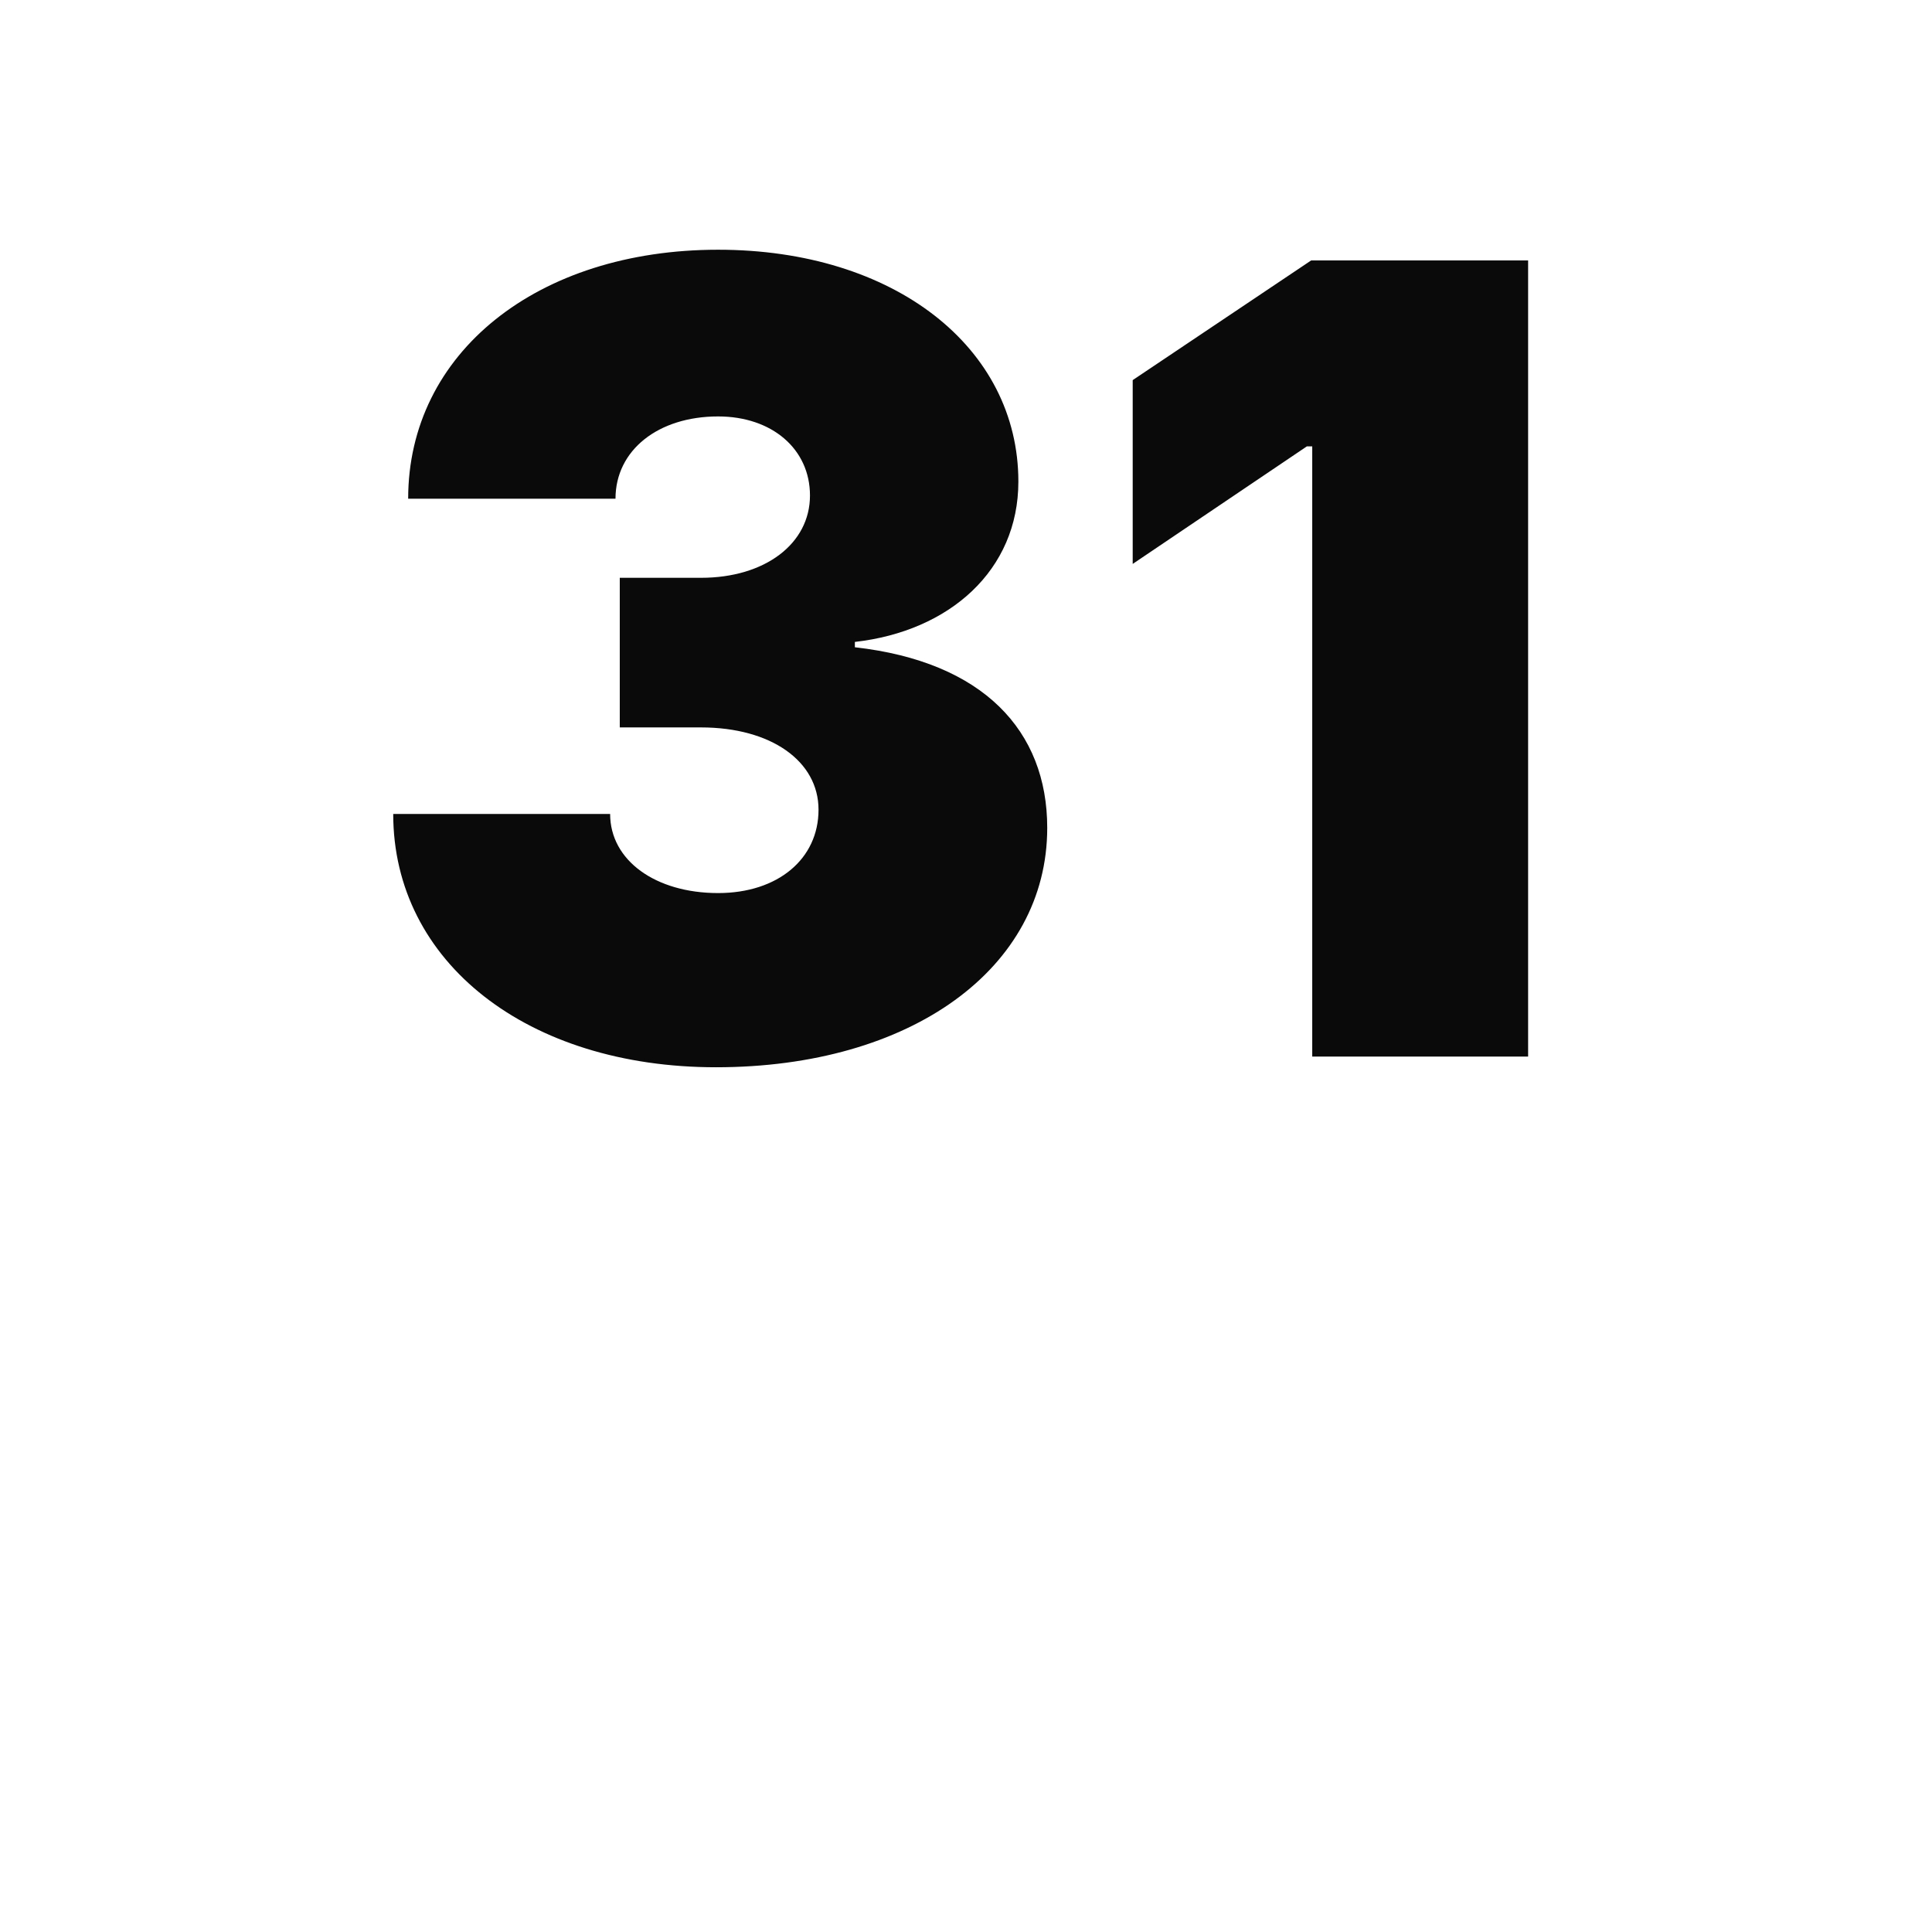
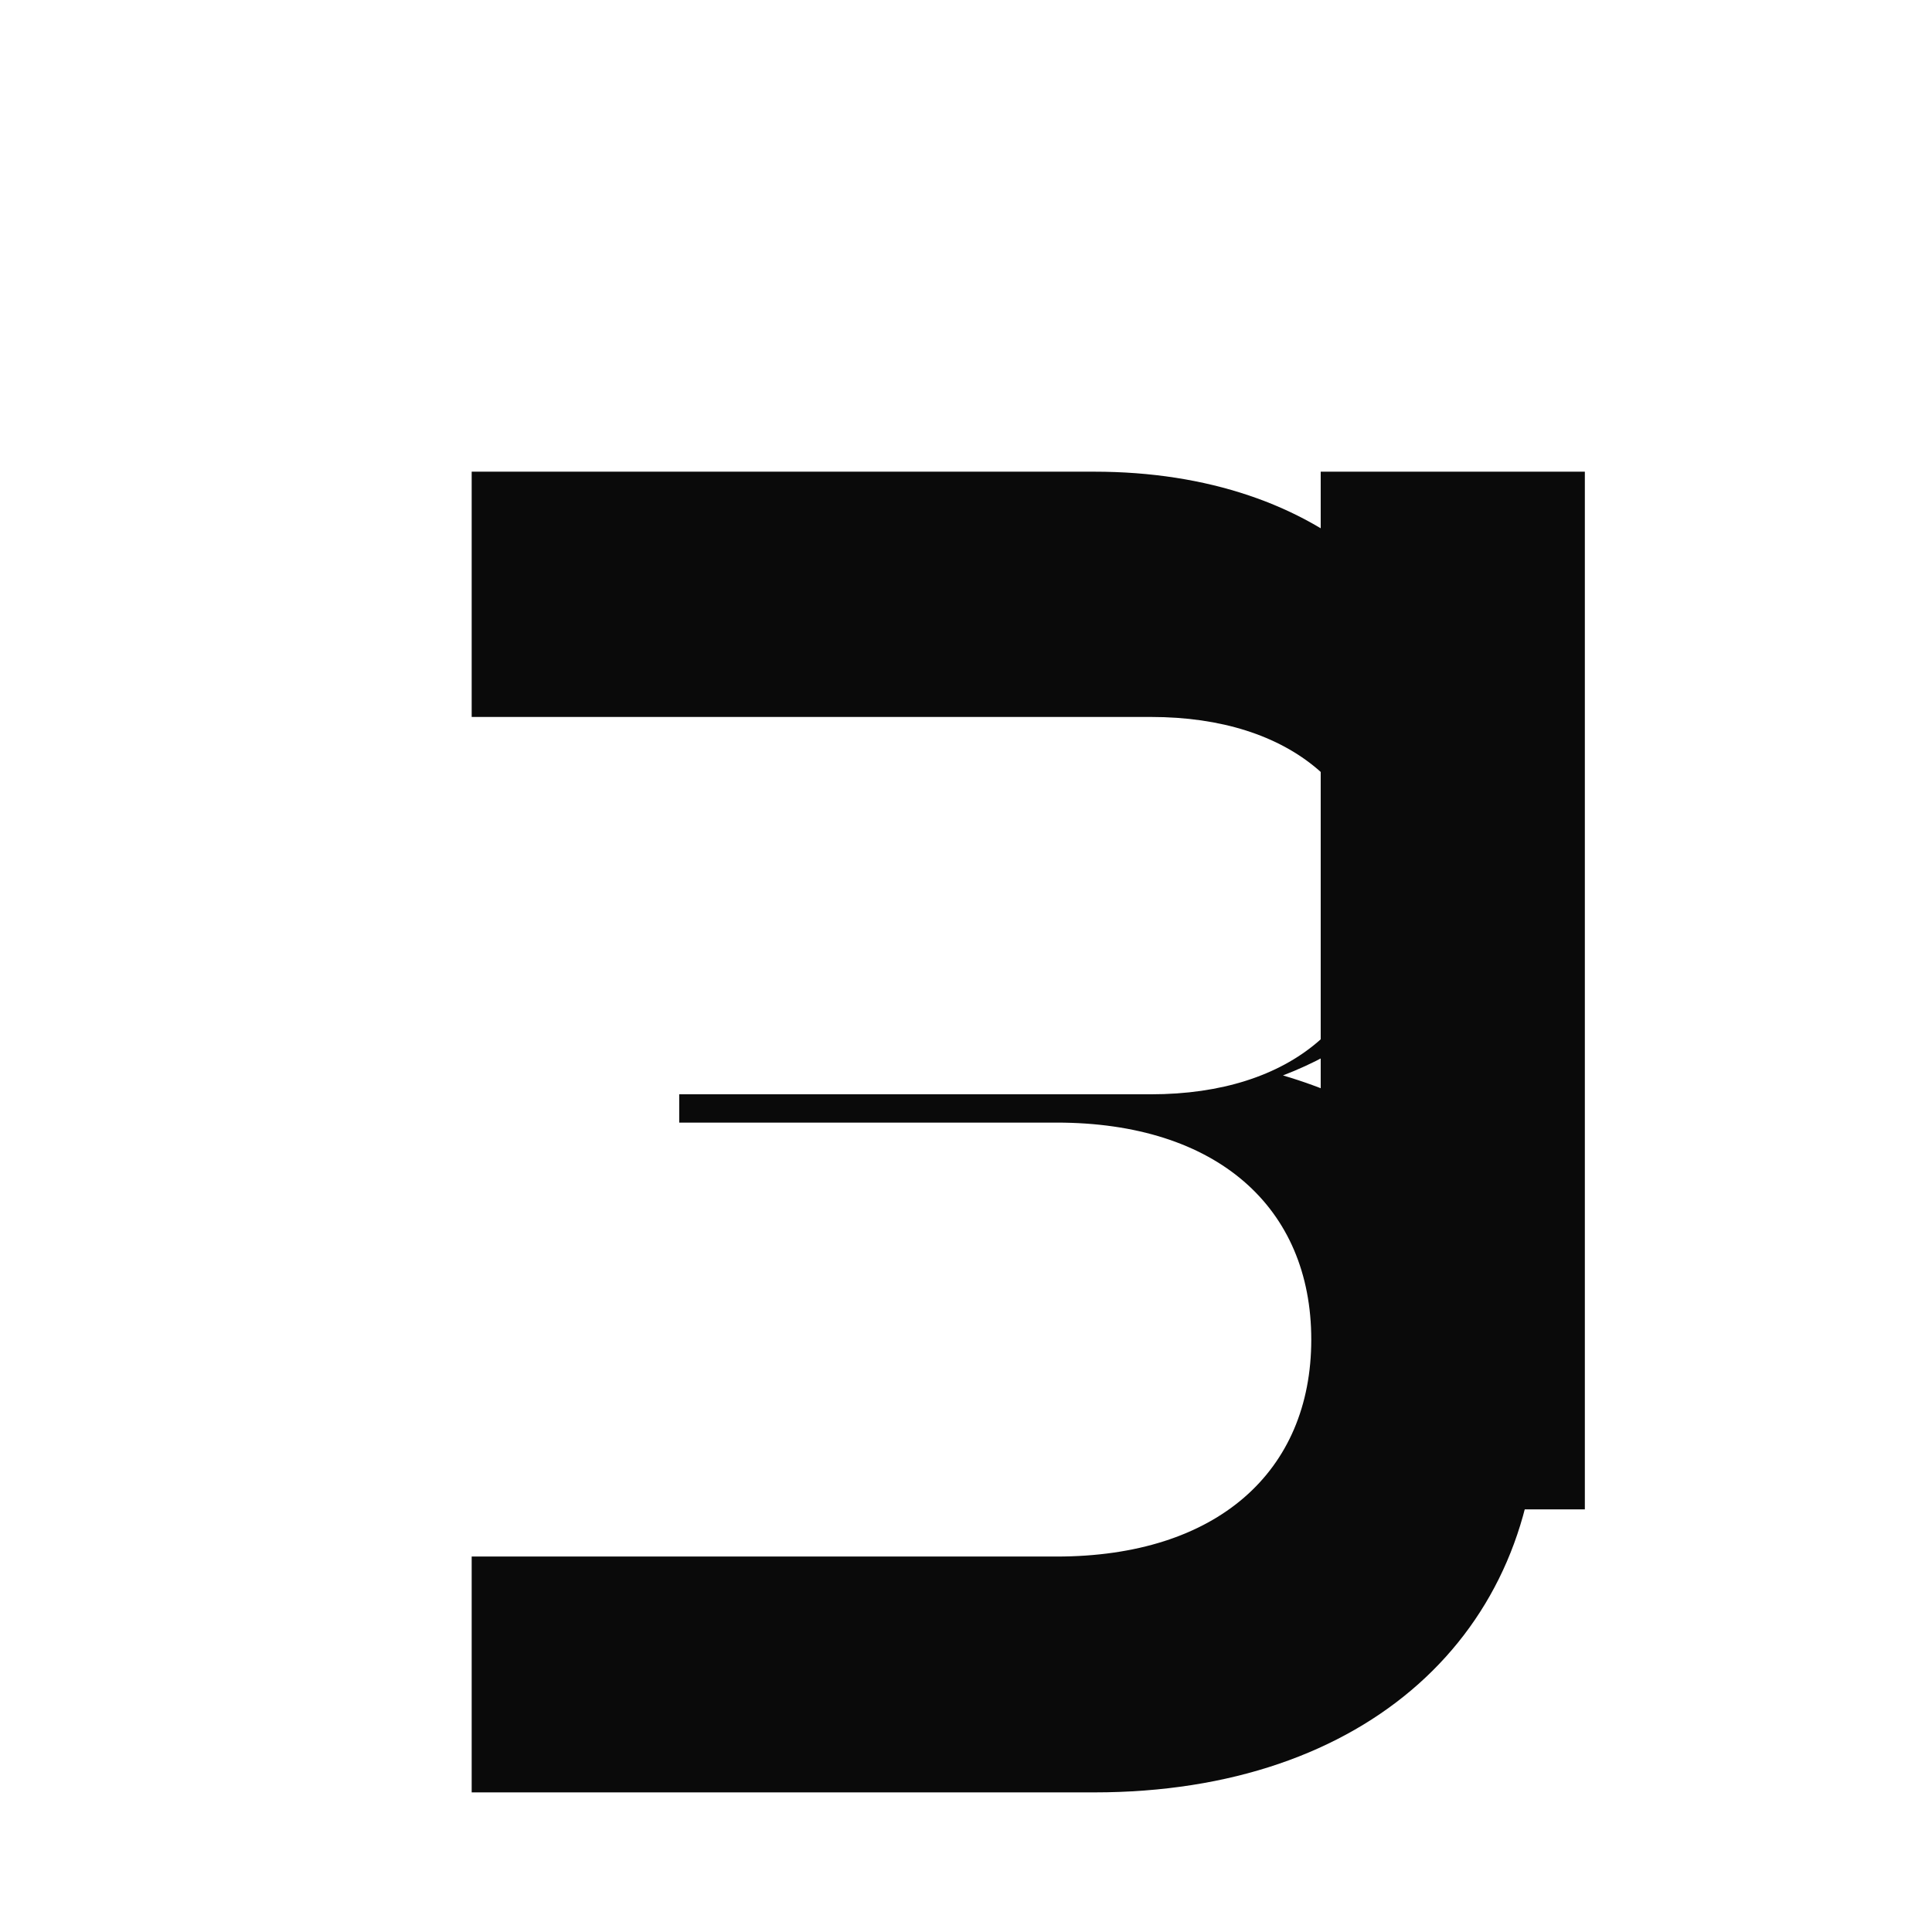
<svg xmlns="http://www.w3.org/2000/svg" viewBox="0 0 1024 1024" role="img" aria-label="Seclusa Calendar">
  <rect width="1024" height="1024" rx="0" fill="#ffffff" />
-   <text x="512" y="560" text-anchor="middle" font-family="system-ui, -apple-system, Segoe UI, sans-serif" font-weight="900" font-size="580" fill="#0a0a0a">31</text>
+   <path fill="#0a0a0a" d="M250 250h330c120 0 200 70 200 175 0 70-35 120-100 145 85 25 135 85 135 175 0 120-90 205-235 205H250V825h310c85 0 135-45 135-115s-50-115-135-115H360V580h250c75 0 120-40 120-100s-45-100-120-100H250V250z" />
+   <path fill="#0a0a0a" d="M700 250h140v550H700z" />
</svg>
